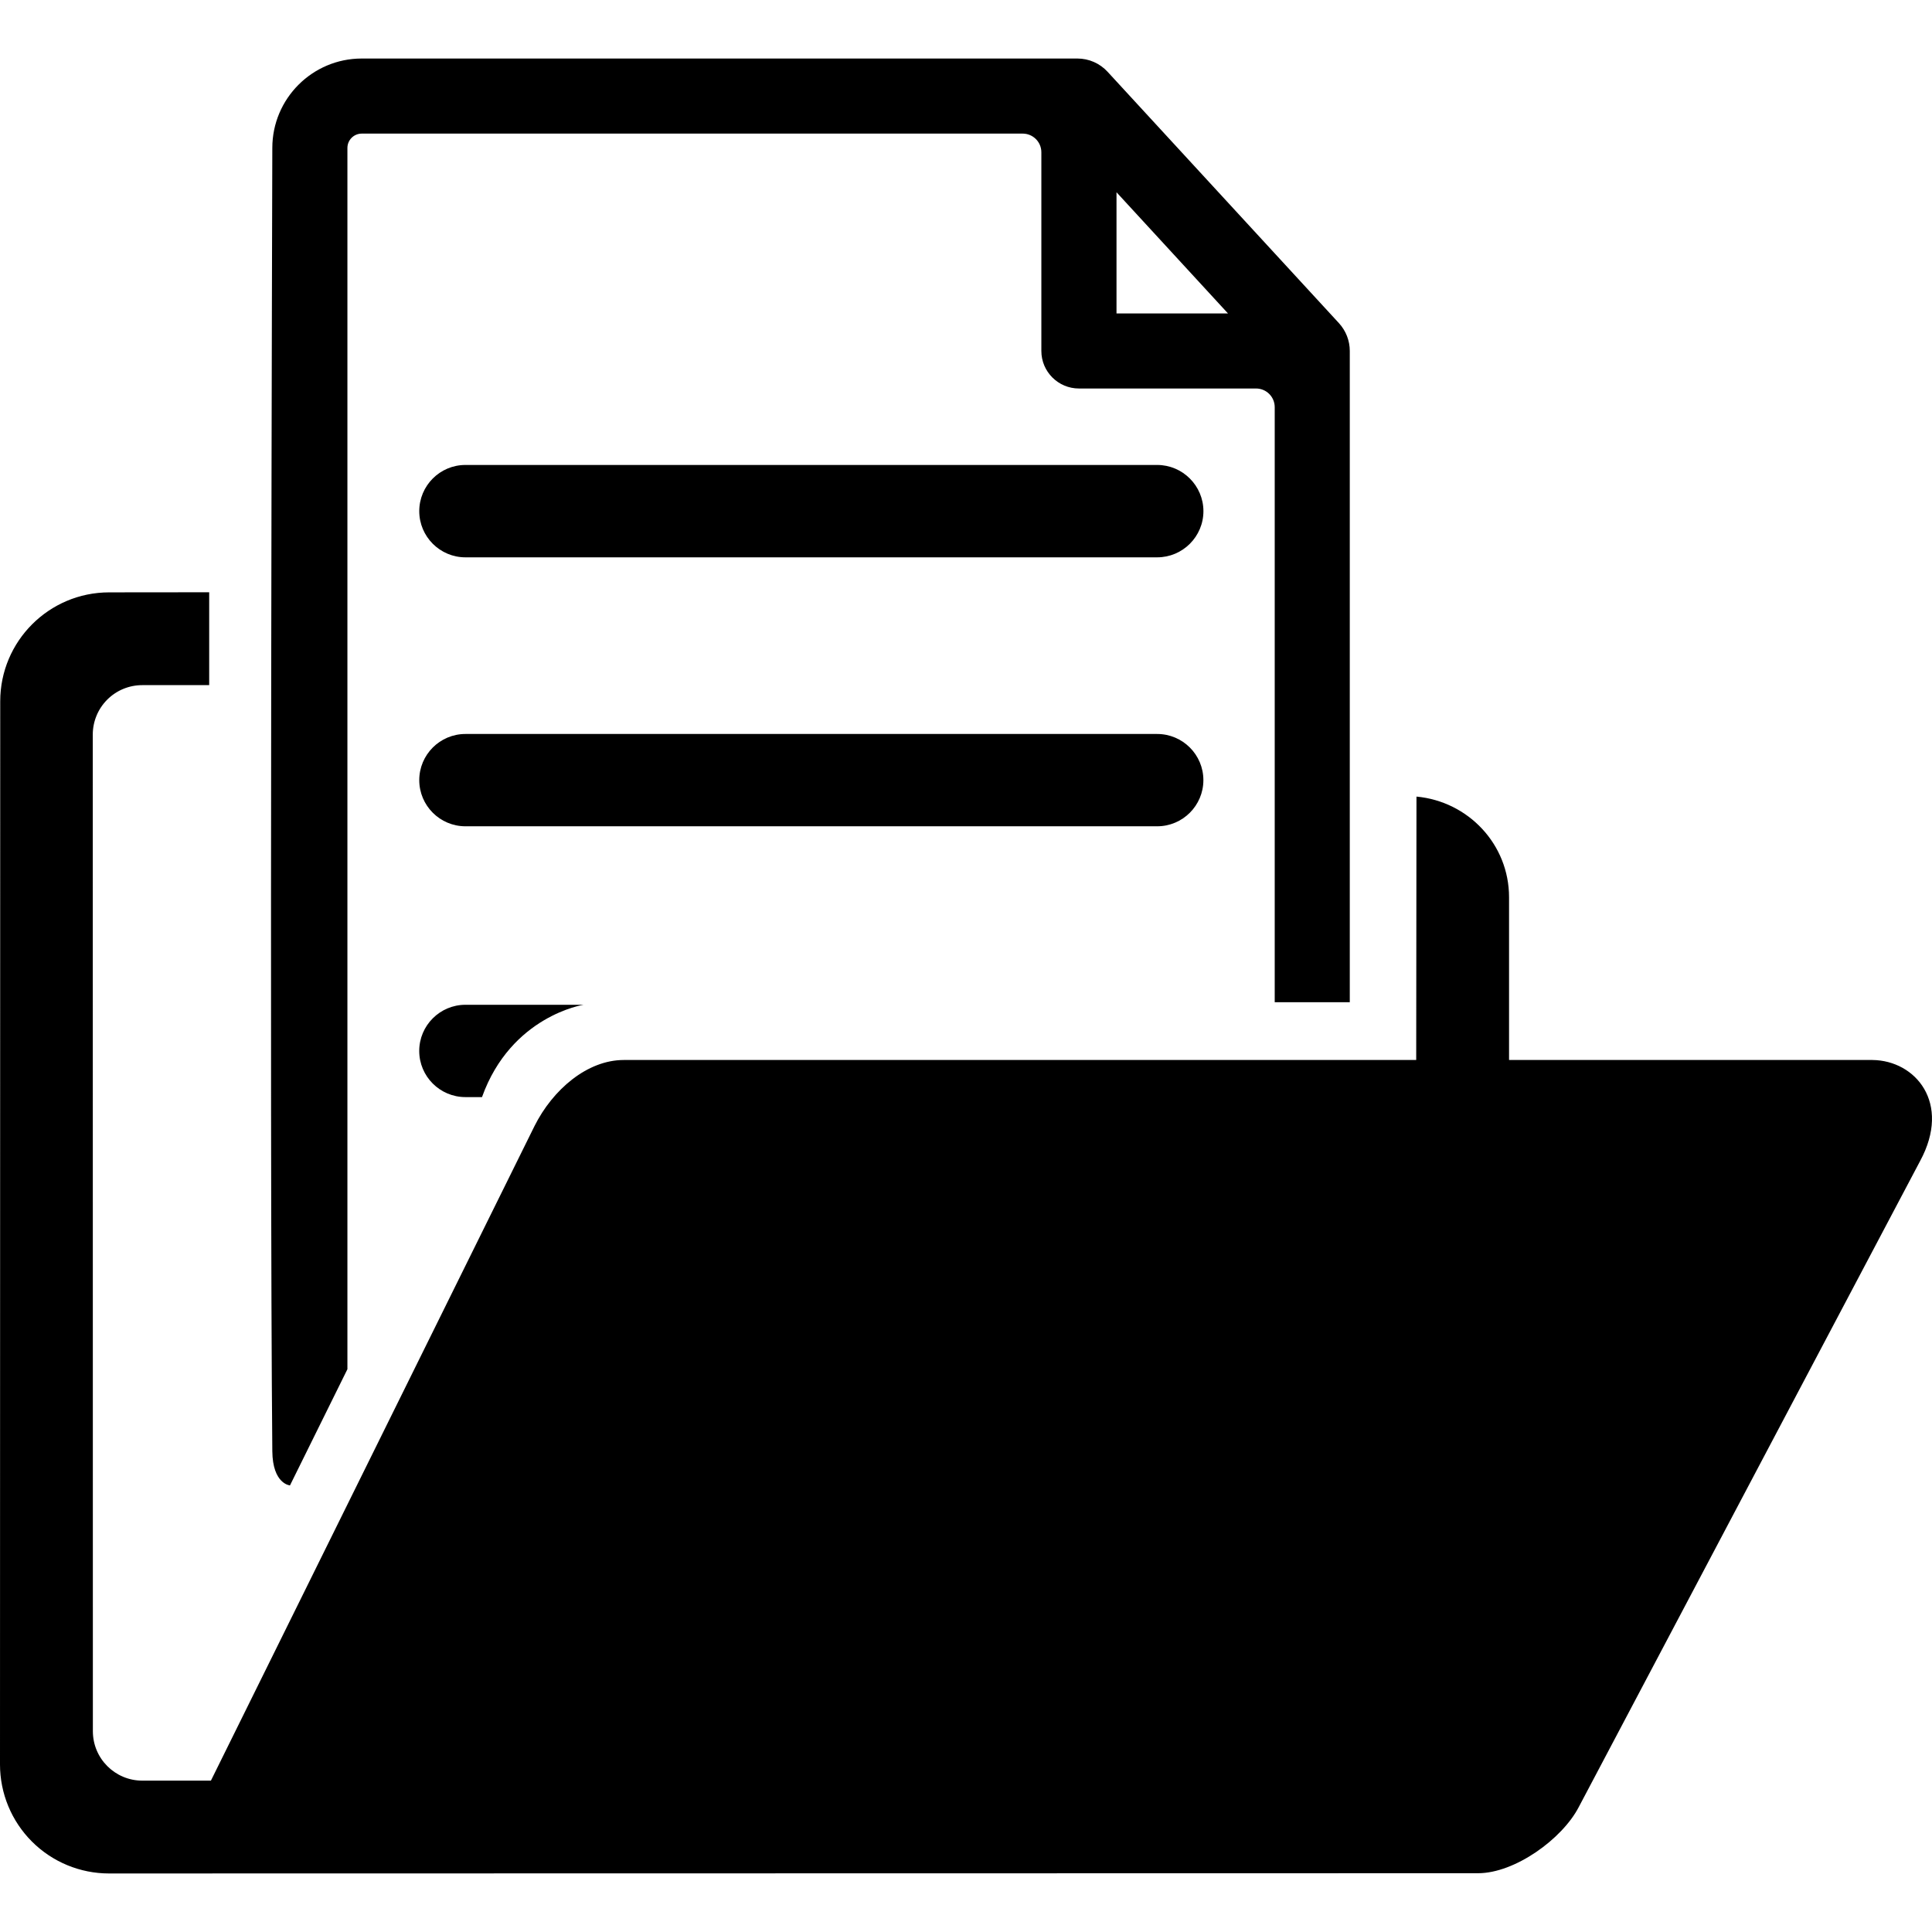
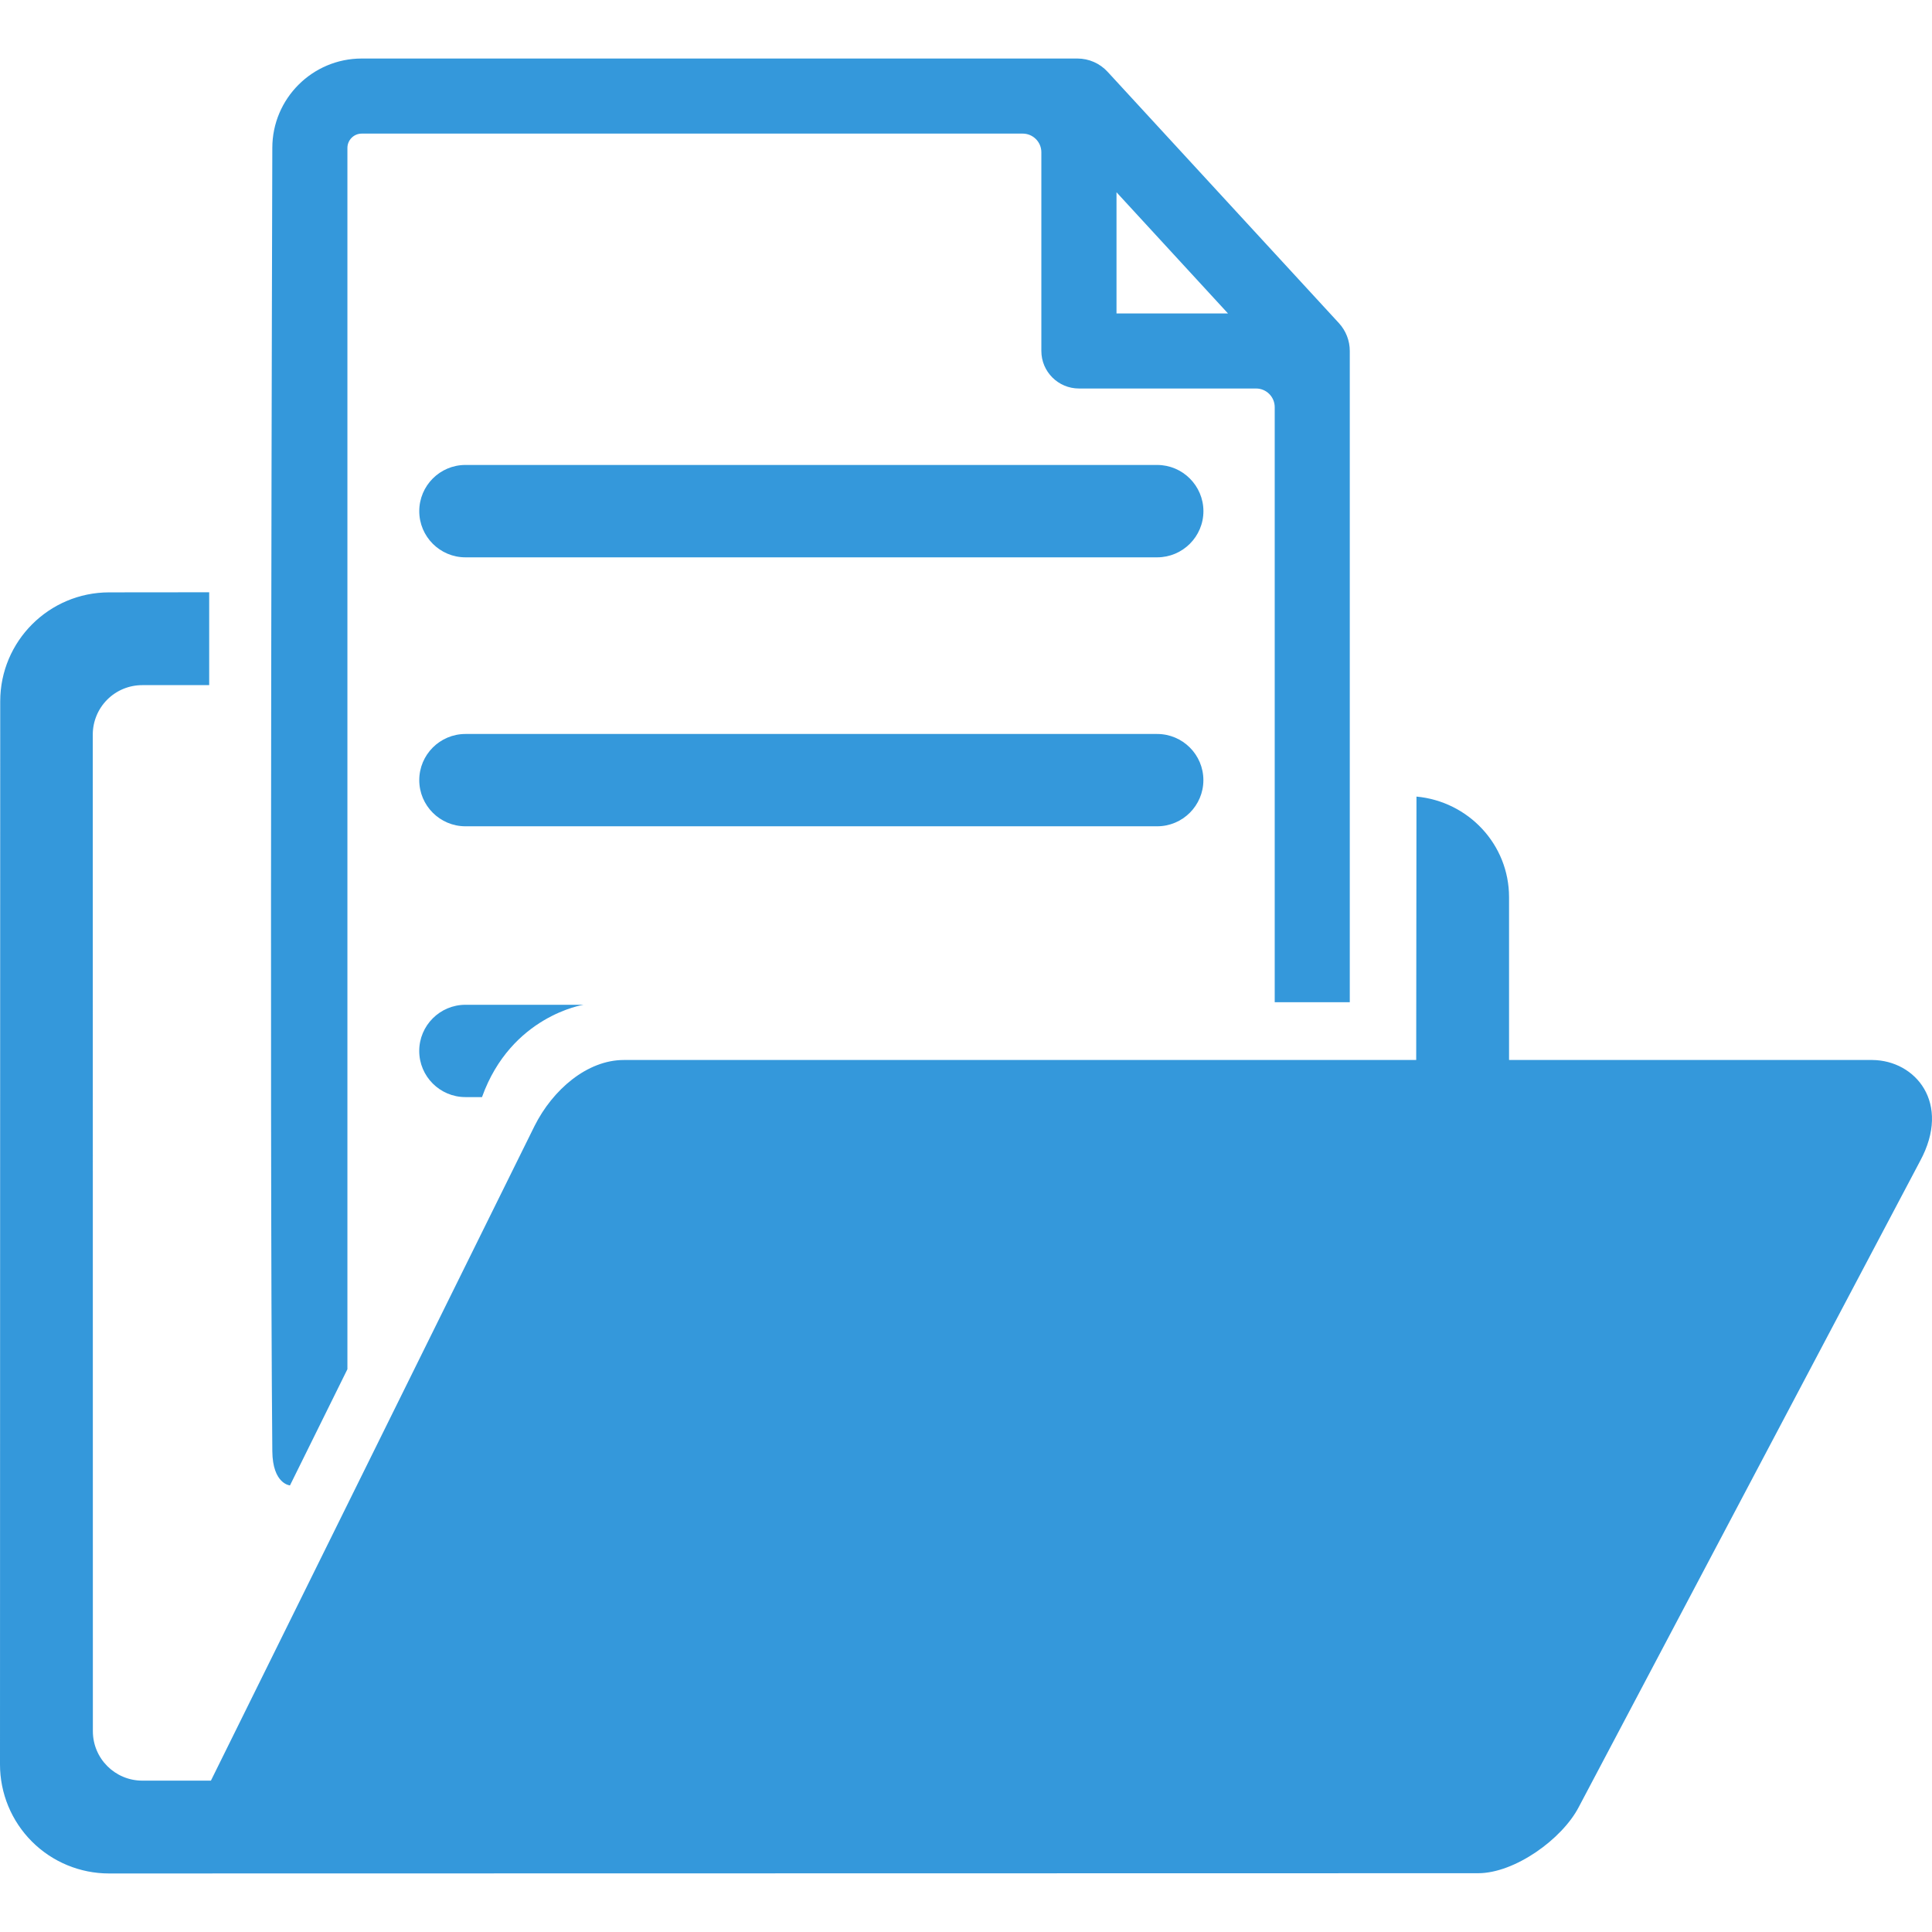
- <svg xmlns="http://www.w3.org/2000/svg" version="1.1" id="Capa_1" x="0px" y="0px" width="592.813px" height="592.814px" viewBox="0 0 592.813 592.814" style="enable-background:new 0 0 592.813 592.814;" xml:space="preserve">
+ <svg xmlns="http://www.w3.org/2000/svg" fill="#3498db" version="1.1" id="Capa_1" x="0px" y="0px" width="592.813px" height="592.814px" viewBox="0 0 592.813 592.814" style="enable-background:new 0 0 592.813 592.814;" xml:space="preserve">
  <g>
    <path d="M589.173,356.232l-104.756,198.26c-5.125,9.858-19.653,20.285-30.872,20.285l-420.096,0.077   c-8.875,0-17.384-3.518-23.655-9.794C3.523,558.783,0,550.283,0,541.405l0.068-326.209c0-18.448,14.955-33.417,33.405-33.435   l30.715-0.029v28.496H43.639c-4.022,0-7.885,1.596-10.731,4.442c-2.843,2.846-4.442,6.706-4.442,10.731l0.03,305.796   c0,8.388,6.797,15.173,15.176,15.173h21.045l99.28-200.836c5.609-11.219,16.208-20.286,27.411-20.286h243.14l0.083-80.823   c15.876,1.472,28.406,14.641,28.406,30.893v49.931H574.55C587.719,325.384,598.808,338.406,589.173,356.232z M83.558,445.272   c-0.907-99.969,0-399.884,0-399.884c0-15.132,12.306-27.429,27.423-27.429h219.614c3.518,0,6.874,1.472,9.251,4.061l71,77.141   c2.128,2.323,3.321,5.364,3.321,8.515v199.839h-23.034V124.932c0-3.159-2.565-5.725-5.728-5.725h-54.343   c-6.36,0-11.532-5.163-11.532-11.511V46.721c0-3.16-2.565-5.725-5.728-5.725H110.995c-2.423,0-4.395,1.971-4.395,4.392v374.739   l-17.626,35.66C88.975,455.781,83.649,455.391,83.558,445.272z M342.588,96.182H376.8l-34.212-37.188V96.182z M355.065,142.667   H142.813c-7.82,0-14.168,6.354-14.168,14.174c0,7.814,6.354,14.171,14.168,14.171h212.258c7.82,0,14.187-6.362,14.187-14.171   C369.245,149.027,362.88,142.667,355.065,142.667z M369.245,239.376c0-7.814-6.359-14.162-14.18-14.162H142.813   c-7.82,0-14.168,6.36-14.168,14.162c0,7.814,6.354,14.162,14.168,14.162h212.258C362.88,253.539,369.245,247.19,369.245,239.376z    M128.636,322.47c0,7.813,6.357,14.162,14.171,14.162h5.089c8.958-24.967,31.164-28.324,31.164-28.324h-36.253   C135.005,308.308,128.636,314.656,128.636,322.47z" />
  </g>
  <g>
</g>
  <g>
</g>
  <g>
</g>
  <g>
</g>
  <g>
</g>
  <g>
</g>
  <g>
</g>
  <g>
</g>
  <g>
</g>
  <g>
</g>
  <g>
</g>
  <g>
</g>
  <g>
</g>
  <g>
</g>
  <g>
</g>
</svg>
